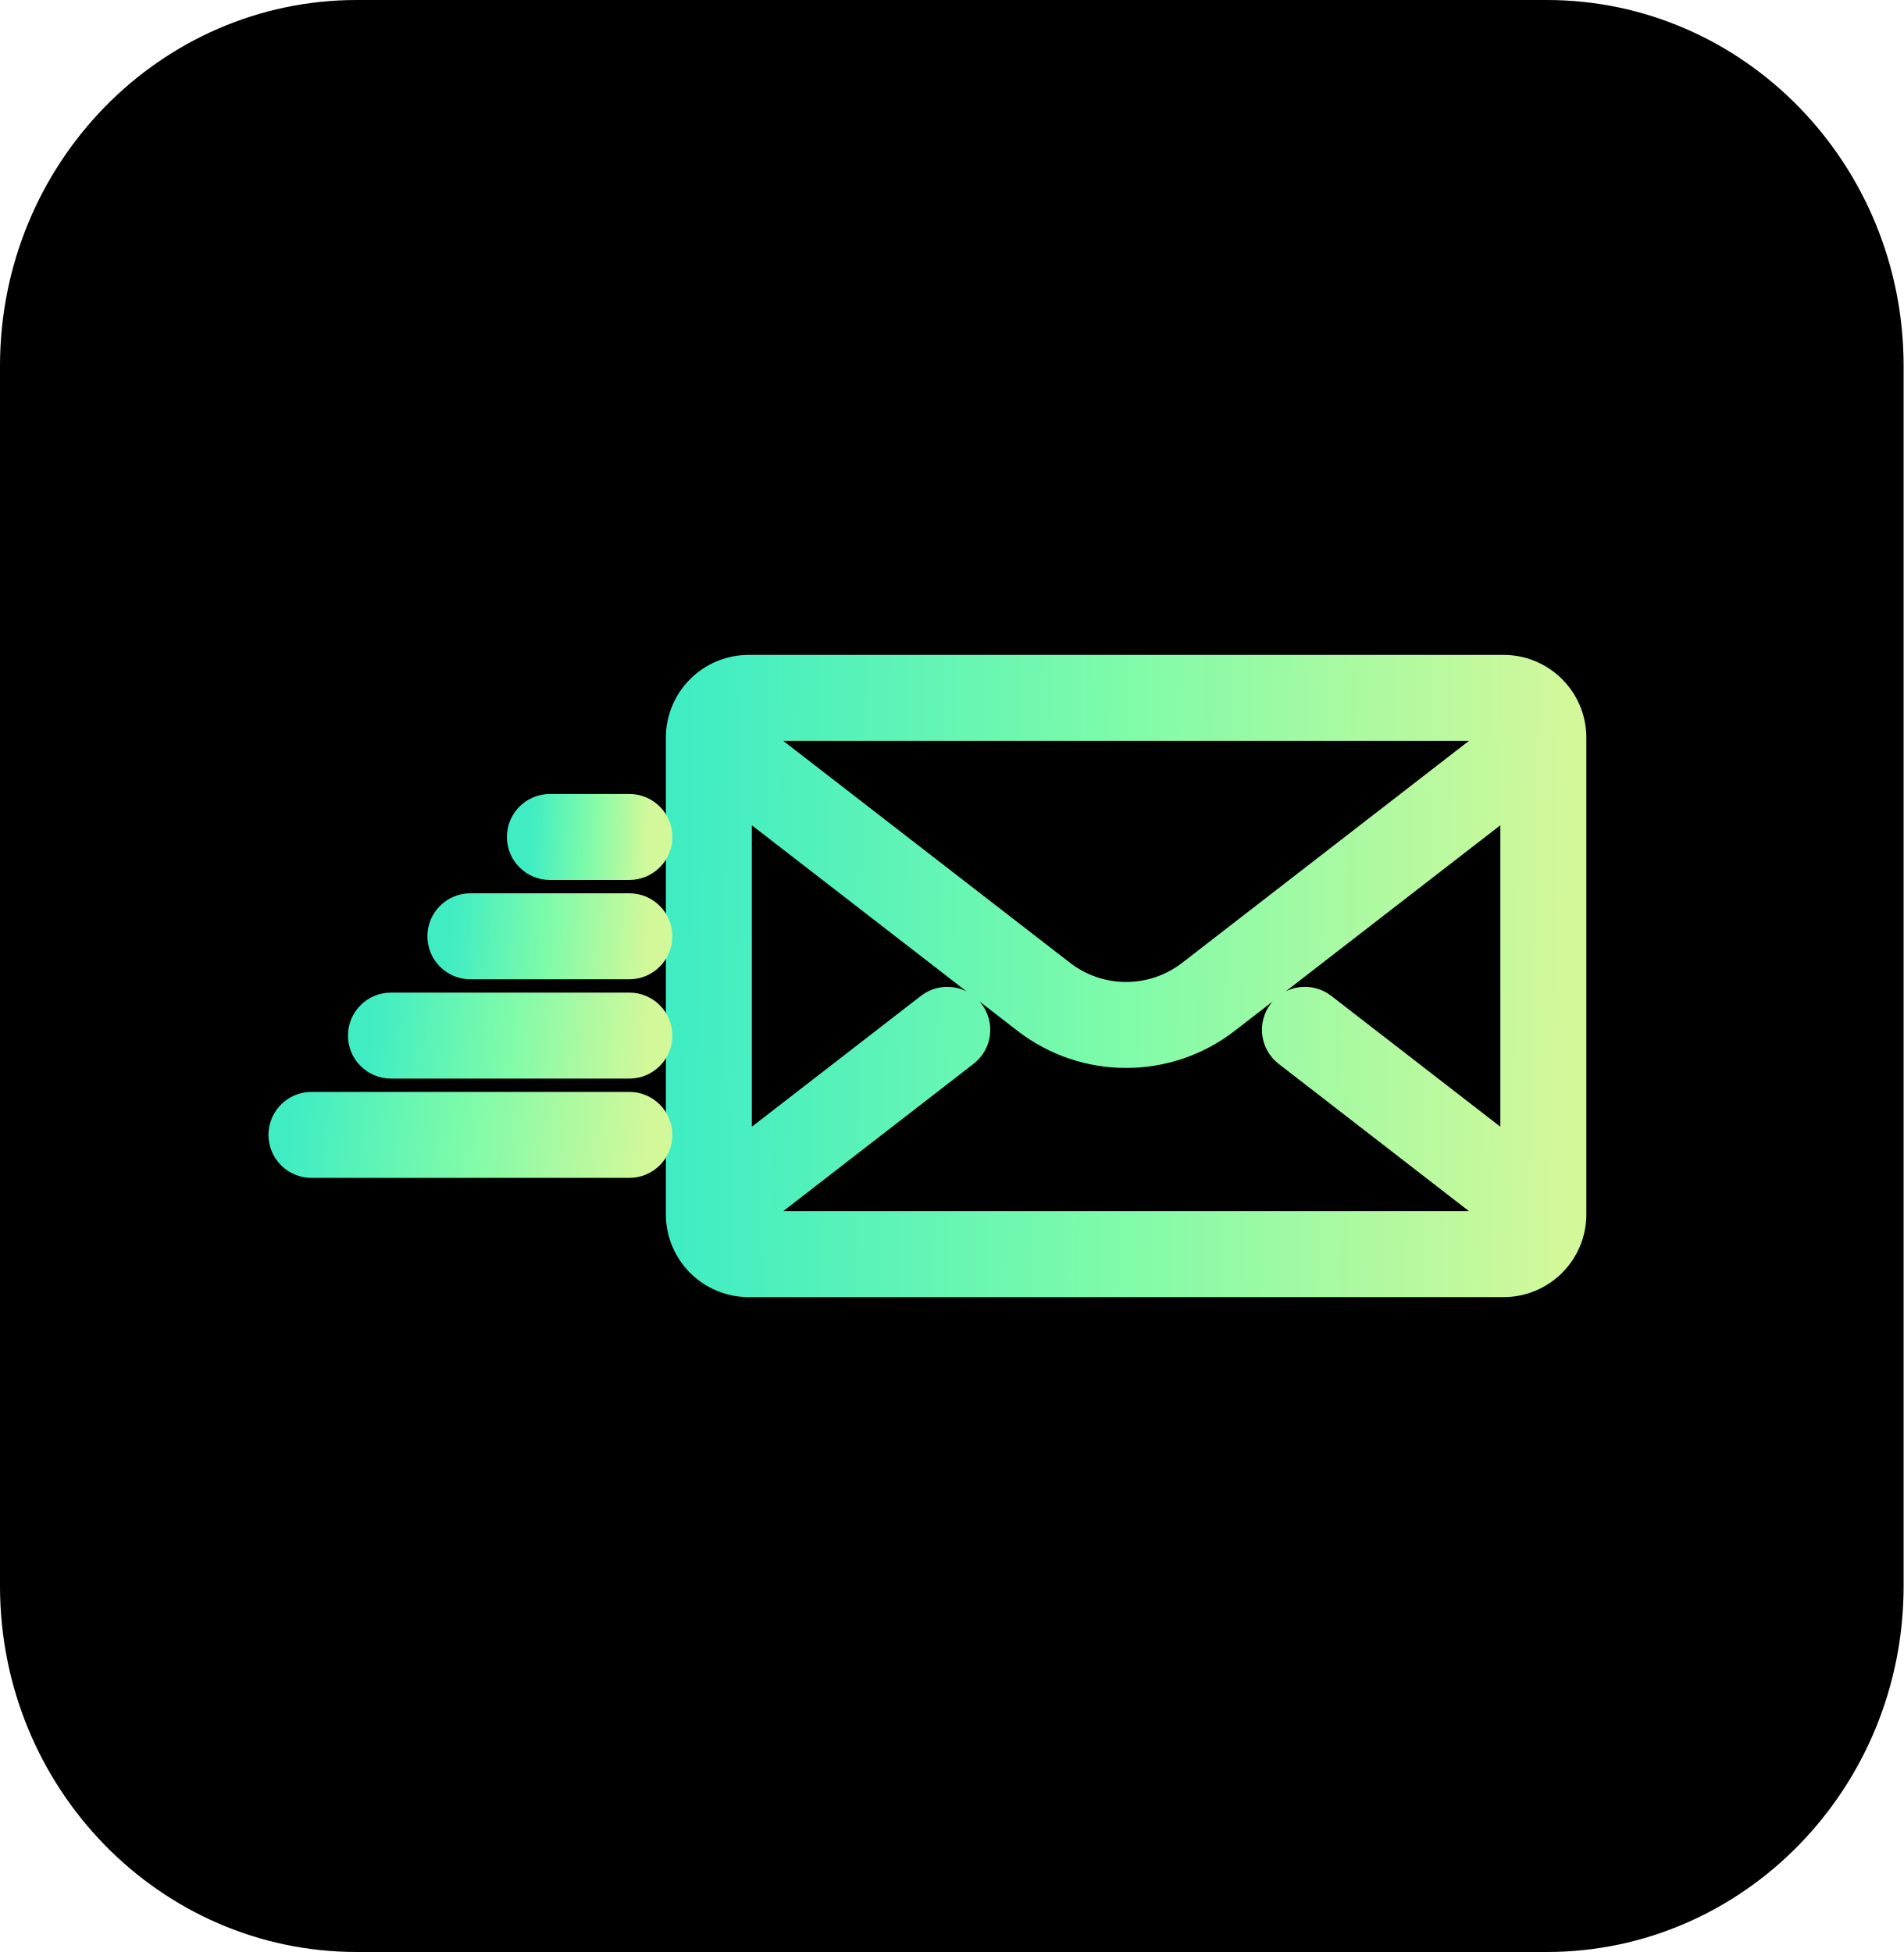
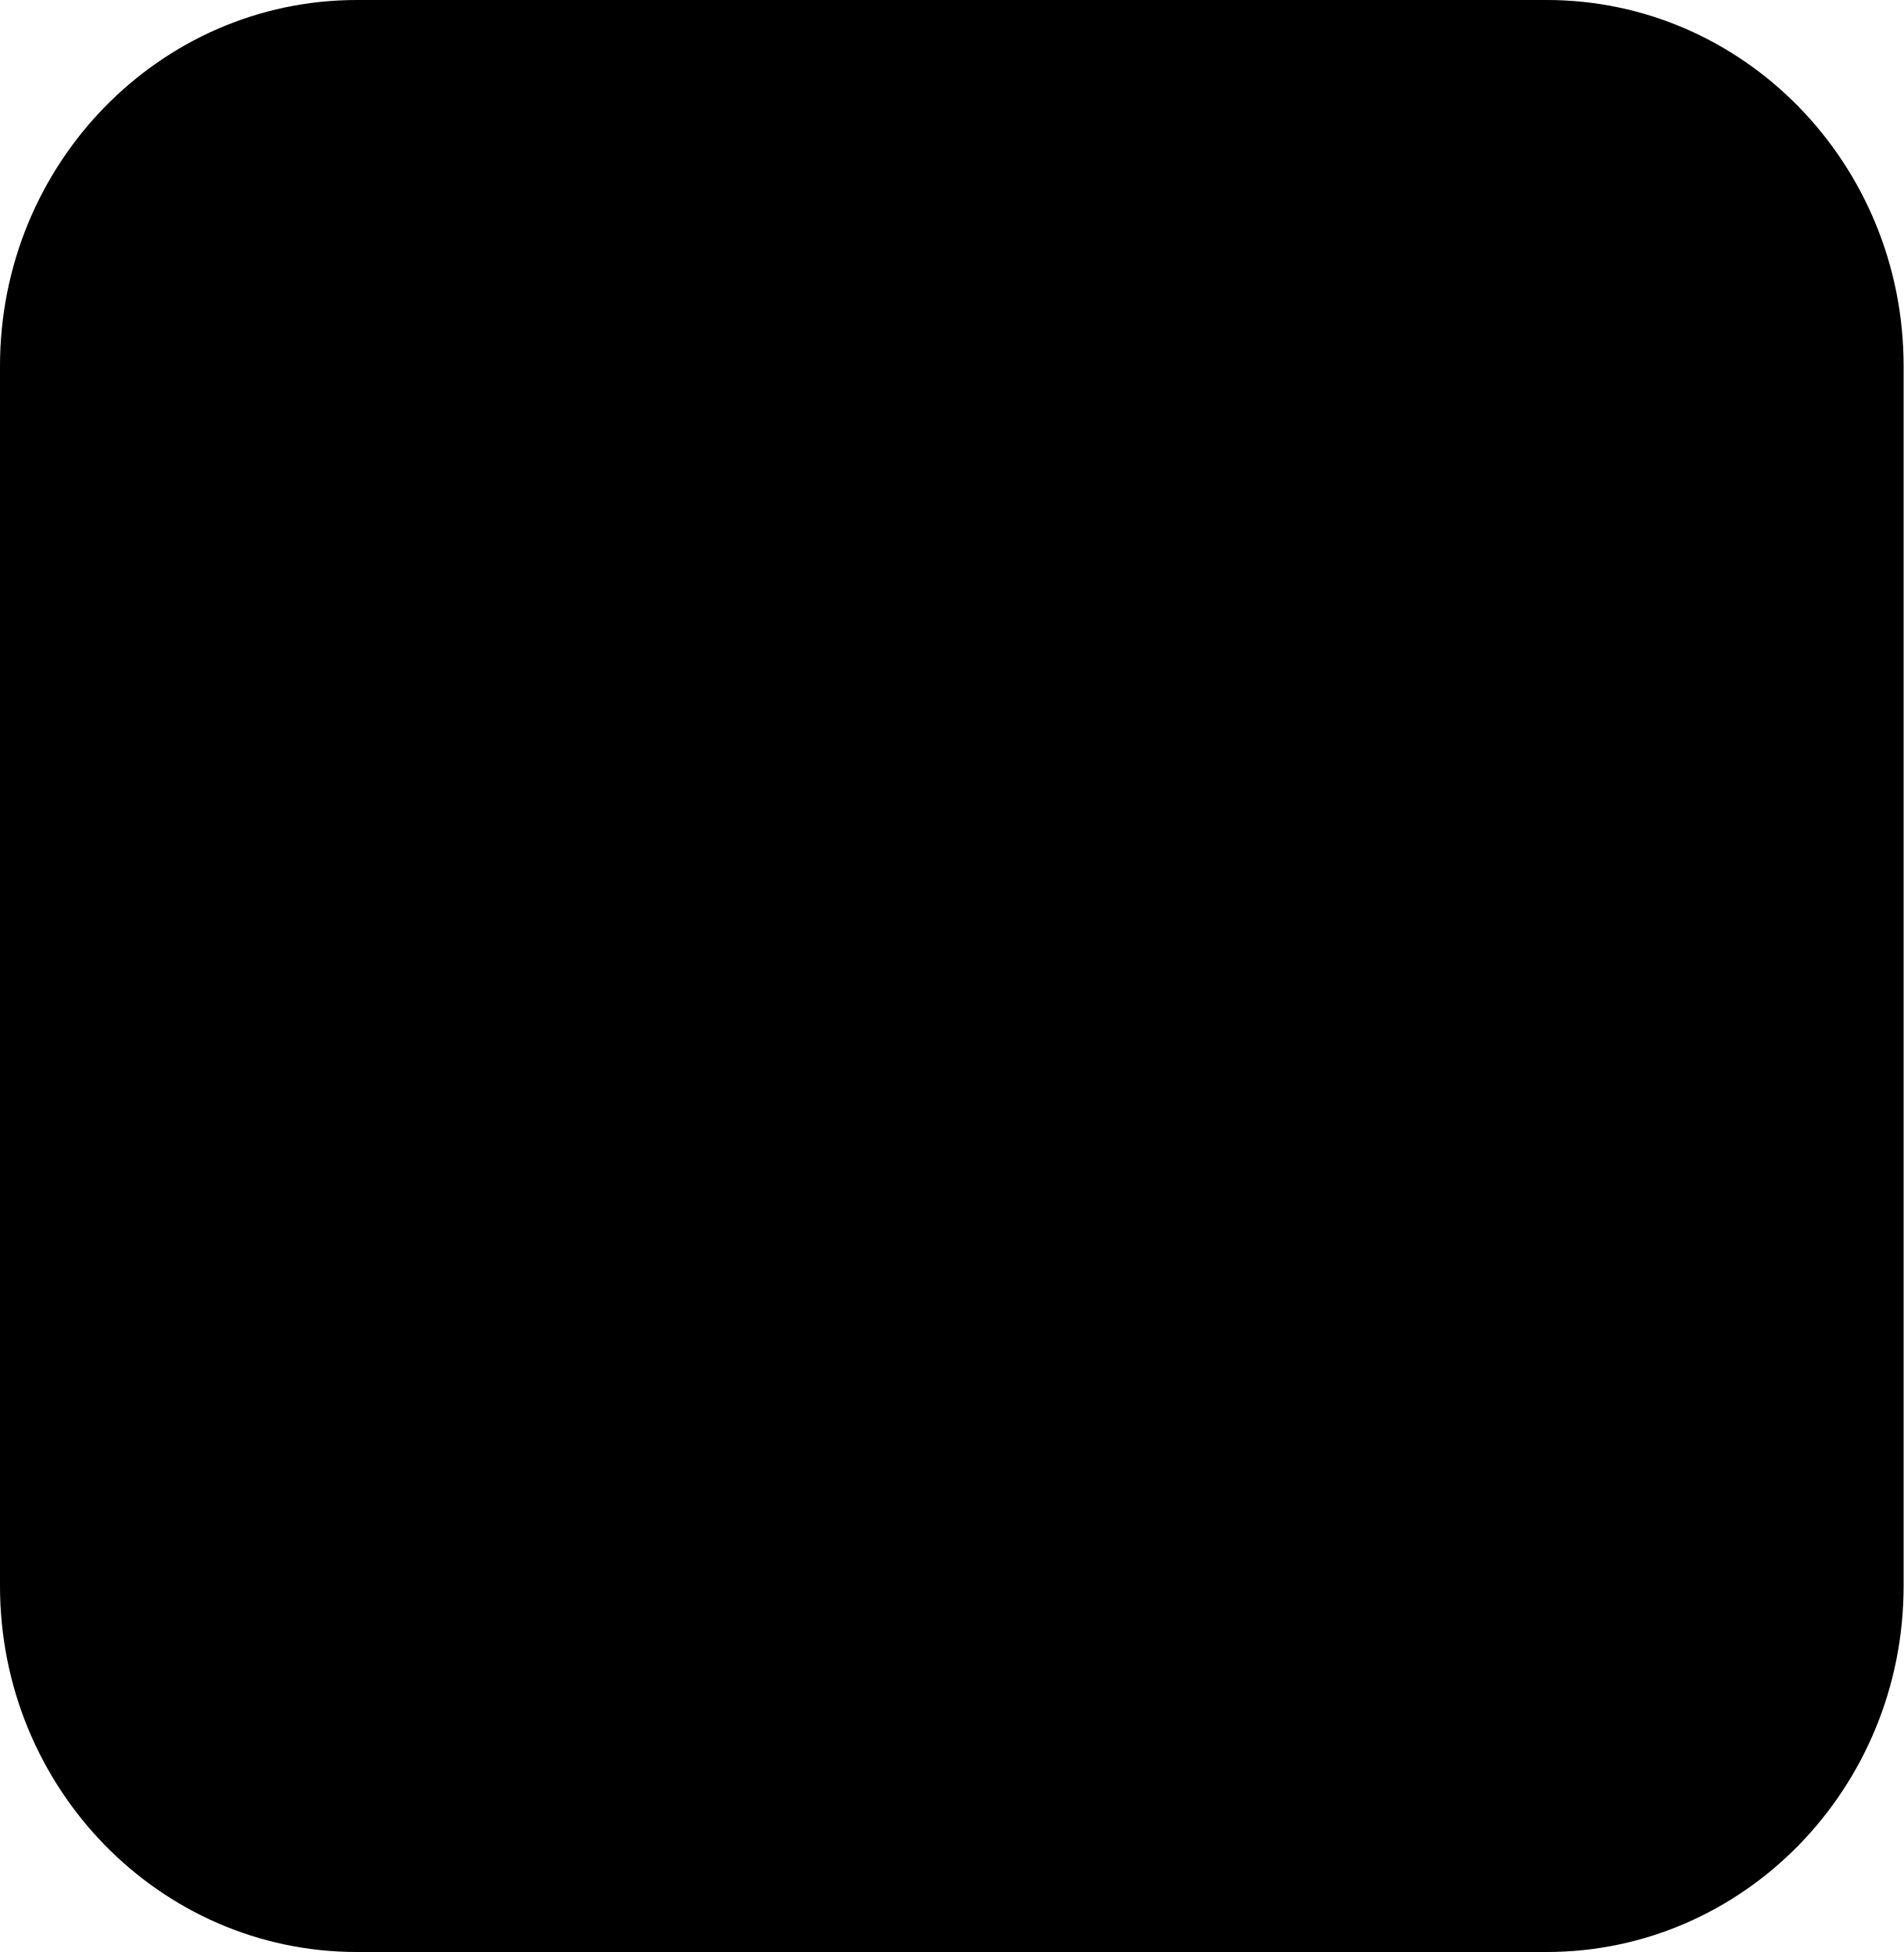
<svg xmlns="http://www.w3.org/2000/svg" width="39" height="40" viewBox="0 0 39 40" fill="none">
  <path d="M31.688 40H7.312C3.274 40 0 36.643 0 32.5V7.5C0 3.358 3.274 0 7.312 0H31.688C35.726 0 39 3.358 39 7.5V32.5C39 36.643 35.726 40 31.688 40Z" fill="#000000" />
  <path d="M30.805 13.92H15.337C14.678 13.92 14.142 14.456 14.142 15.115V24.885C14.142 25.544 14.678 26.08 15.337 26.08H30.805C31.464 26.08 32 25.544 32 24.885V15.115C32 14.456 31.464 13.92 30.805 13.92ZM15.337 14.682H30.805C30.987 14.682 31.142 14.794 31.207 14.953L24.526 20.125C23.669 20.788 22.473 20.788 21.616 20.125L14.935 14.953C14.999 14.794 15.155 14.682 15.337 14.682ZM31.238 24.108L26.968 20.802C26.801 20.673 26.562 20.703 26.433 20.87C26.305 21.036 26.335 21.275 26.501 21.404L31.207 25.047C31.142 25.206 30.987 25.318 30.805 25.318H15.337C15.155 25.318 14.999 25.206 14.935 25.047L19.64 21.404C19.807 21.275 19.837 21.036 19.708 20.87C19.58 20.703 19.34 20.673 19.174 20.802L14.903 24.108V15.892L21.15 20.727C21.715 21.165 22.393 21.384 23.071 21.384C23.749 21.384 24.427 21.165 24.992 20.727L31.238 15.892V24.108Z" fill="url(#paint0_linear_1485_49999)" stroke="url(#paint1_linear_1485_49999)" strokeWidth="0.5" />
  <path d="M12.895 20.84H8.01C7.799 20.84 7.629 21.011 7.629 21.221C7.629 21.431 7.799 21.602 8.01 21.602H12.895C13.105 21.602 13.275 21.431 13.275 21.221C13.275 21.011 13.105 20.84 12.895 20.84Z" fill="url(#paint2_linear_1485_49999)" stroke="url(#paint3_linear_1485_49999)" strokeWidth="0.5" />
  <path d="M12.894 22.875H6.381C6.171 22.875 6 23.046 6 23.256C6 23.467 6.171 23.637 6.381 23.637H12.894C13.104 23.637 13.275 23.467 13.275 23.256C13.275 23.046 13.104 22.875 12.894 22.875Z" fill="url(#paint4_linear_1485_49999)" stroke="url(#paint5_linear_1485_49999)" strokeWidth="0.5" />
  <path d="M12.893 18.805H9.637C9.426 18.805 9.256 18.976 9.256 19.186C9.256 19.396 9.426 19.567 9.637 19.567H12.893C13.104 19.567 13.274 19.396 13.274 19.186C13.274 18.975 13.104 18.805 12.893 18.805Z" fill="url(#paint6_linear_1485_49999)" stroke="url(#paint7_linear_1485_49999)" strokeWidth="0.5" />
  <path d="M12.894 16.77H11.266C11.055 16.77 10.885 16.94 10.885 17.151C10.885 17.361 11.055 17.532 11.266 17.532H12.894C13.104 17.532 13.275 17.361 13.275 17.151C13.275 16.94 13.104 16.77 12.894 16.77Z" fill="url(#paint8_linear_1485_49999)" stroke="url(#paint9_linear_1485_49999)" strokeWidth="0.5" />
  <defs>
    <linearGradient id="paint0_linear_1485_49999" x1="14.142" y1="13.92" x2="32.219" y2="14.255" gradientUnits="userSpaceOnUse">
-       <stop stop-color="#40EDC3" />
-       <stop offset="0.496" stop-color="#7FFBA9" />
-       <stop offset="1" stop-color="#D3F89A" />
+       <stop stopColor="#40EDC3" />
+       <stop offset="0.496" stopColor="#7FFBA9" />
+       <stop offset="1" stopColor="#D3F89A" />
    </linearGradient>
    <linearGradient id="paint1_linear_1485_49999" x1="14.142" y1="13.92" x2="32.219" y2="14.255" gradientUnits="userSpaceOnUse">
-       <stop stop-color="#40EDC3" />
-       <stop offset="0.496" stop-color="#7FFBA9" />
-       <stop offset="1" stop-color="#D3F89A" />
+       <stop stopColor="#40EDC3" />
+       <stop offset="0.496" stopColor="#7FFBA9" />
+       <stop offset="1" stopColor="#D3F89A" />
    </linearGradient>
    <linearGradient id="paint2_linear_1485_49999" x1="7.629" y1="20.84" x2="13.297" y2="21.37" gradientUnits="userSpaceOnUse">
-       <stop stop-color="#40EDC3" />
-       <stop offset="0.496" stop-color="#7FFBA9" />
-       <stop offset="1" stop-color="#D3F89A" />
+       <stop stopColor="#40EDC3" />
+       <stop offset="0.496" stopColor="#7FFBA9" />
+       <stop offset="1" stopColor="#D3F89A" />
    </linearGradient>
    <linearGradient id="paint3_linear_1485_49999" x1="7.629" y1="20.84" x2="13.297" y2="21.37" gradientUnits="userSpaceOnUse">
-       <stop stop-color="#40EDC3" />
-       <stop offset="0.496" stop-color="#7FFBA9" />
-       <stop offset="1" stop-color="#D3F89A" />
+       <stop stopColor="#40EDC3" />
+       <stop offset="0.496" stopColor="#7FFBA9" />
+       <stop offset="1" stopColor="#D3F89A" />
    </linearGradient>
    <linearGradient id="paint4_linear_1485_49999" x1="6" y1="22.875" x2="13.261" y2="23.75" gradientUnits="userSpaceOnUse">
-       <stop stop-color="#40EDC3" />
-       <stop offset="0.496" stop-color="#7FFBA9" />
-       <stop offset="1" stop-color="#D3F89A" />
+       <stop stopColor="#40EDC3" />
+       <stop offset="0.496" stopColor="#7FFBA9" />
+       <stop offset="1" stopColor="#D3F89A" />
    </linearGradient>
    <linearGradient id="paint5_linear_1485_49999" x1="6" y1="22.875" x2="13.261" y2="23.75" gradientUnits="userSpaceOnUse">
-       <stop stop-color="#40EDC3" />
-       <stop offset="0.496" stop-color="#7FFBA9" />
-       <stop offset="1" stop-color="#D3F89A" />
+       <stop stopColor="#40EDC3" />
+       <stop offset="0.496" stopColor="#7FFBA9" />
+       <stop offset="1" stopColor="#D3F89A" />
    </linearGradient>
    <linearGradient id="paint6_linear_1485_49999" x1="9.256" y1="18.805" x2="13.307" y2="19.074" gradientUnits="userSpaceOnUse">
-       <stop stop-color="#40EDC3" />
-       <stop offset="0.496" stop-color="#7FFBA9" />
-       <stop offset="1" stop-color="#D3F89A" />
+       <stop stopColor="#40EDC3" />
+       <stop offset="0.496" stopColor="#7FFBA9" />
+       <stop offset="1" stopColor="#D3F89A" />
    </linearGradient>
    <linearGradient id="paint7_linear_1485_49999" x1="9.256" y1="18.805" x2="13.307" y2="19.074" gradientUnits="userSpaceOnUse">
-       <stop stop-color="#40EDC3" />
-       <stop offset="0.496" stop-color="#7FFBA9" />
-       <stop offset="1" stop-color="#D3F89A" />
+       <stop stopColor="#40EDC3" />
+       <stop offset="0.496" stopColor="#7FFBA9" />
+       <stop offset="1" stopColor="#D3F89A" />
    </linearGradient>
    <linearGradient id="paint8_linear_1485_49999" x1="10.885" y1="16.77" x2="13.301" y2="16.865" gradientUnits="userSpaceOnUse">
-       <stop stop-color="#40EDC3" />
-       <stop offset="0.496" stop-color="#7FFBA9" />
-       <stop offset="1" stop-color="#D3F89A" />
+       <stop stopColor="#40EDC3" />
+       <stop offset="0.496" stopColor="#7FFBA9" />
+       <stop offset="1" stopColor="#D3F89A" />
    </linearGradient>
    <linearGradient id="paint9_linear_1485_49999" x1="10.885" y1="16.77" x2="13.301" y2="16.865" gradientUnits="userSpaceOnUse">
-       <stop stop-color="#40EDC3" />
-       <stop offset="0.496" stop-color="#7FFBA9" />
-       <stop offset="1" stop-color="#D3F89A" />
+       <stop stopColor="#40EDC3" />
+       <stop offset="0.496" stopColor="#7FFBA9" />
+       <stop offset="1" stopColor="#D3F89A" />
    </linearGradient>
  </defs>
</svg>
